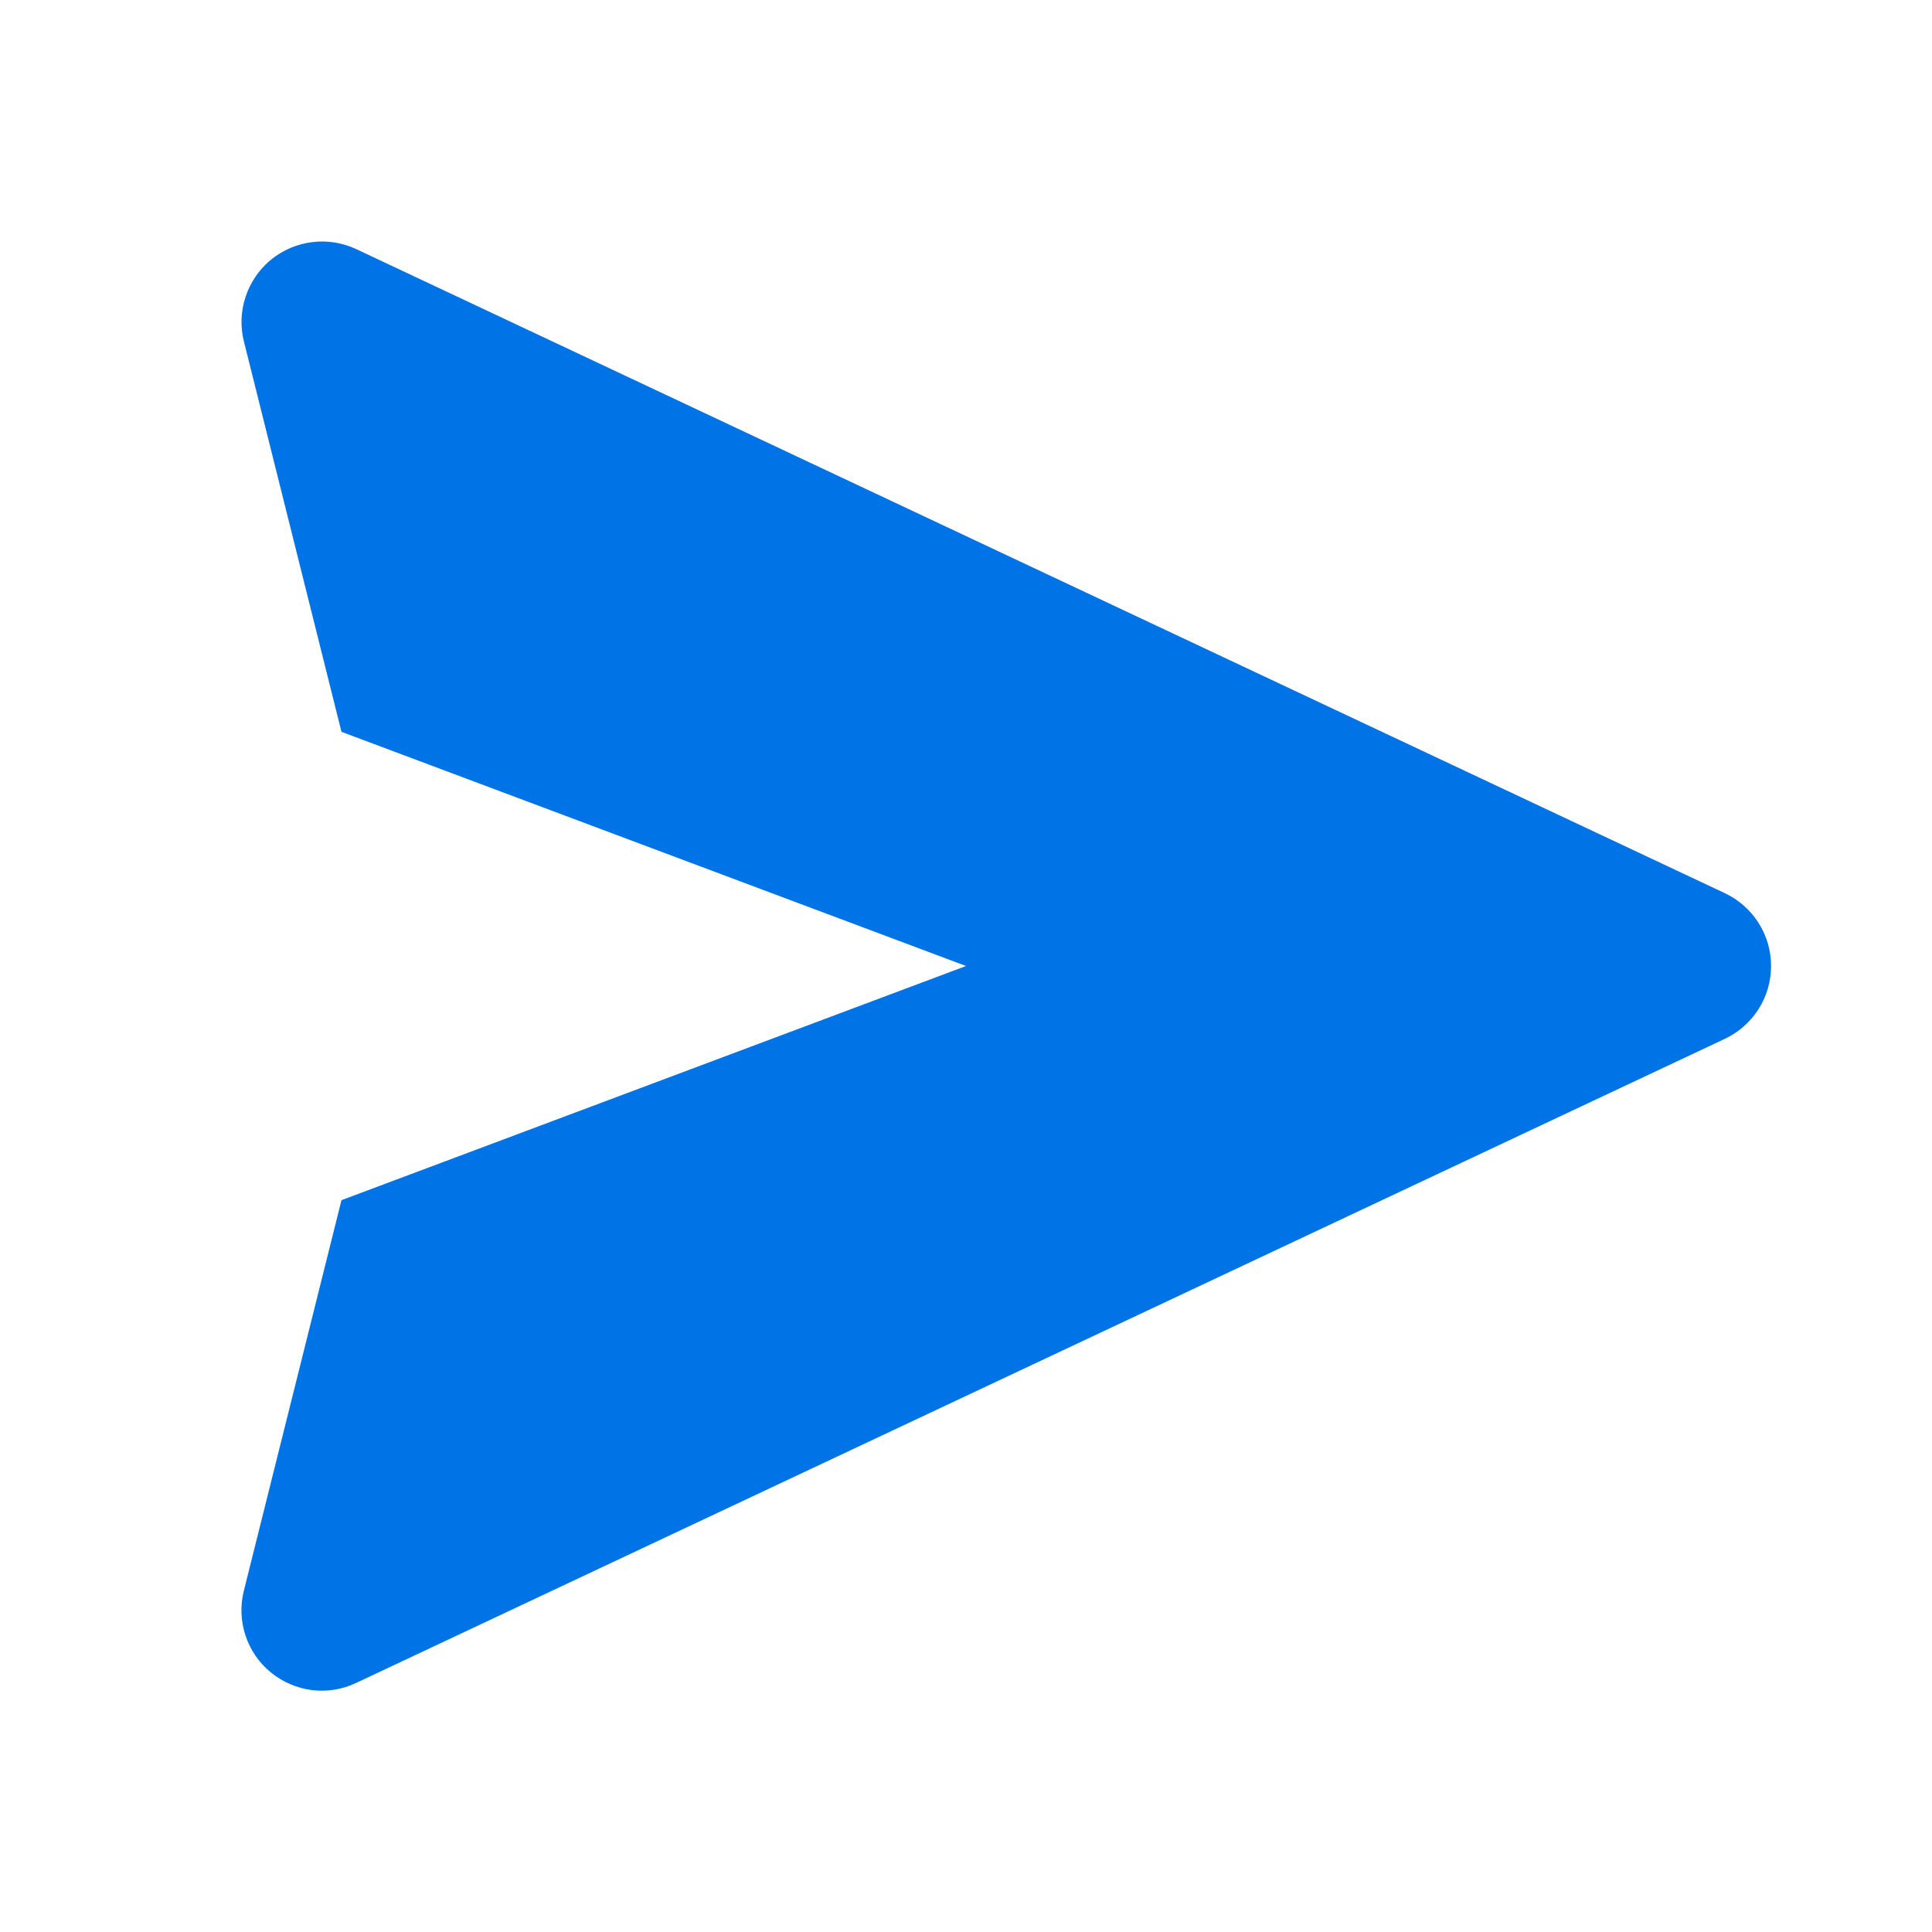
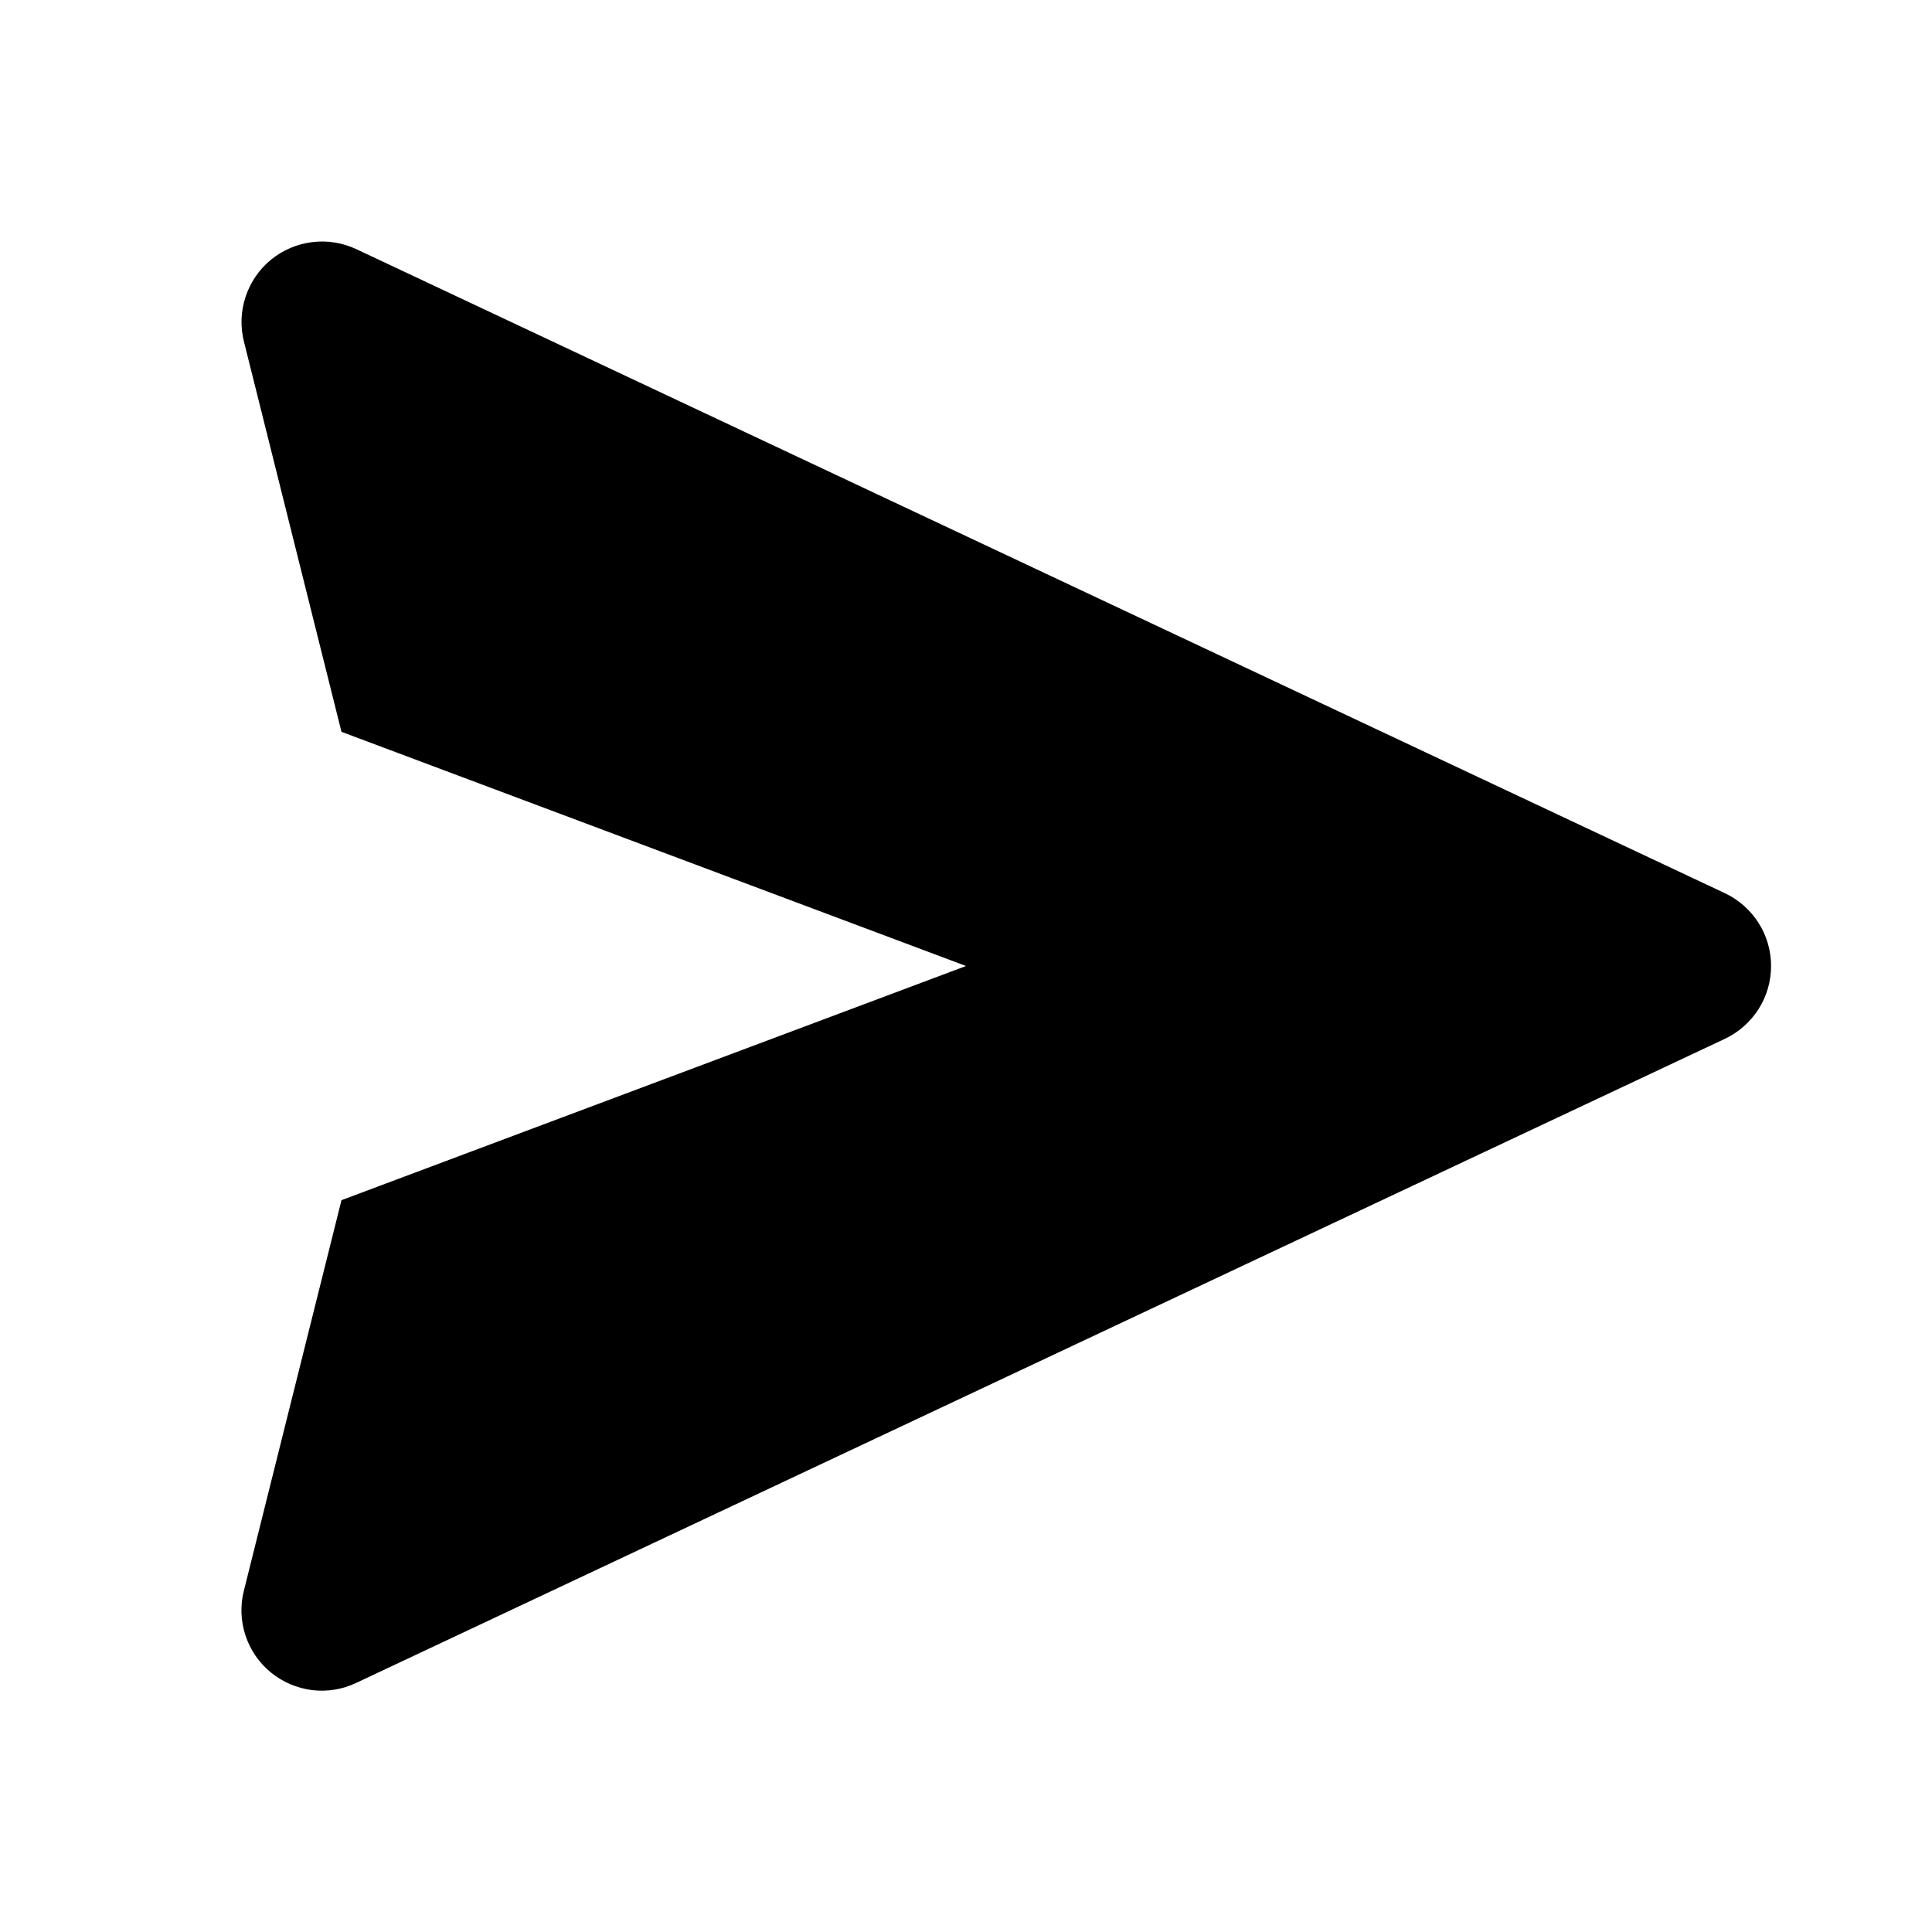
<svg xmlns="http://www.w3.org/2000/svg" width="24" height="24" viewBox="0 0 24 24" fill="none">
-   <path d="M21.426 11.095L4.426 3.095C4.255 3.015 4.064 2.984 3.877 3.008C3.689 3.031 3.512 3.107 3.365 3.227C3.219 3.347 3.11 3.507 3.051 3.686C2.991 3.866 2.984 4.059 3.03 4.242L4.242 9.091L12 12L4.242 14.909L3.03 19.758C2.983 19.942 2.99 20.135 3.049 20.315C3.108 20.495 3.217 20.655 3.364 20.775C3.51 20.895 3.688 20.971 3.876 20.995C4.064 21.018 4.255 20.987 4.426 20.905L21.426 12.905C21.598 12.824 21.743 12.696 21.845 12.536C21.947 12.376 22.001 12.19 22.001 12C22.001 11.81 21.947 11.624 21.845 11.464C21.743 11.304 21.598 11.176 21.426 11.095Z" fill="#0073E6" />
+   <path d="M21.426 11.095L4.426 3.095C4.255 3.015 4.064 2.984 3.877 3.008C3.689 3.031 3.512 3.107 3.365 3.227C3.219 3.347 3.11 3.507 3.051 3.686C2.991 3.866 2.984 4.059 3.03 4.242L4.242 9.091L12 12L4.242 14.909L3.03 19.758C2.983 19.942 2.99 20.135 3.049 20.315C3.108 20.495 3.217 20.655 3.364 20.775C3.51 20.895 3.688 20.971 3.876 20.995C4.064 21.018 4.255 20.987 4.426 20.905L21.426 12.905C21.598 12.824 21.743 12.696 21.845 12.536C21.947 12.376 22.001 12.19 22.001 12C22.001 11.81 21.947 11.624 21.845 11.464C21.743 11.304 21.598 11.176 21.426 11.095Z" fill="currentColor" />
</svg>
